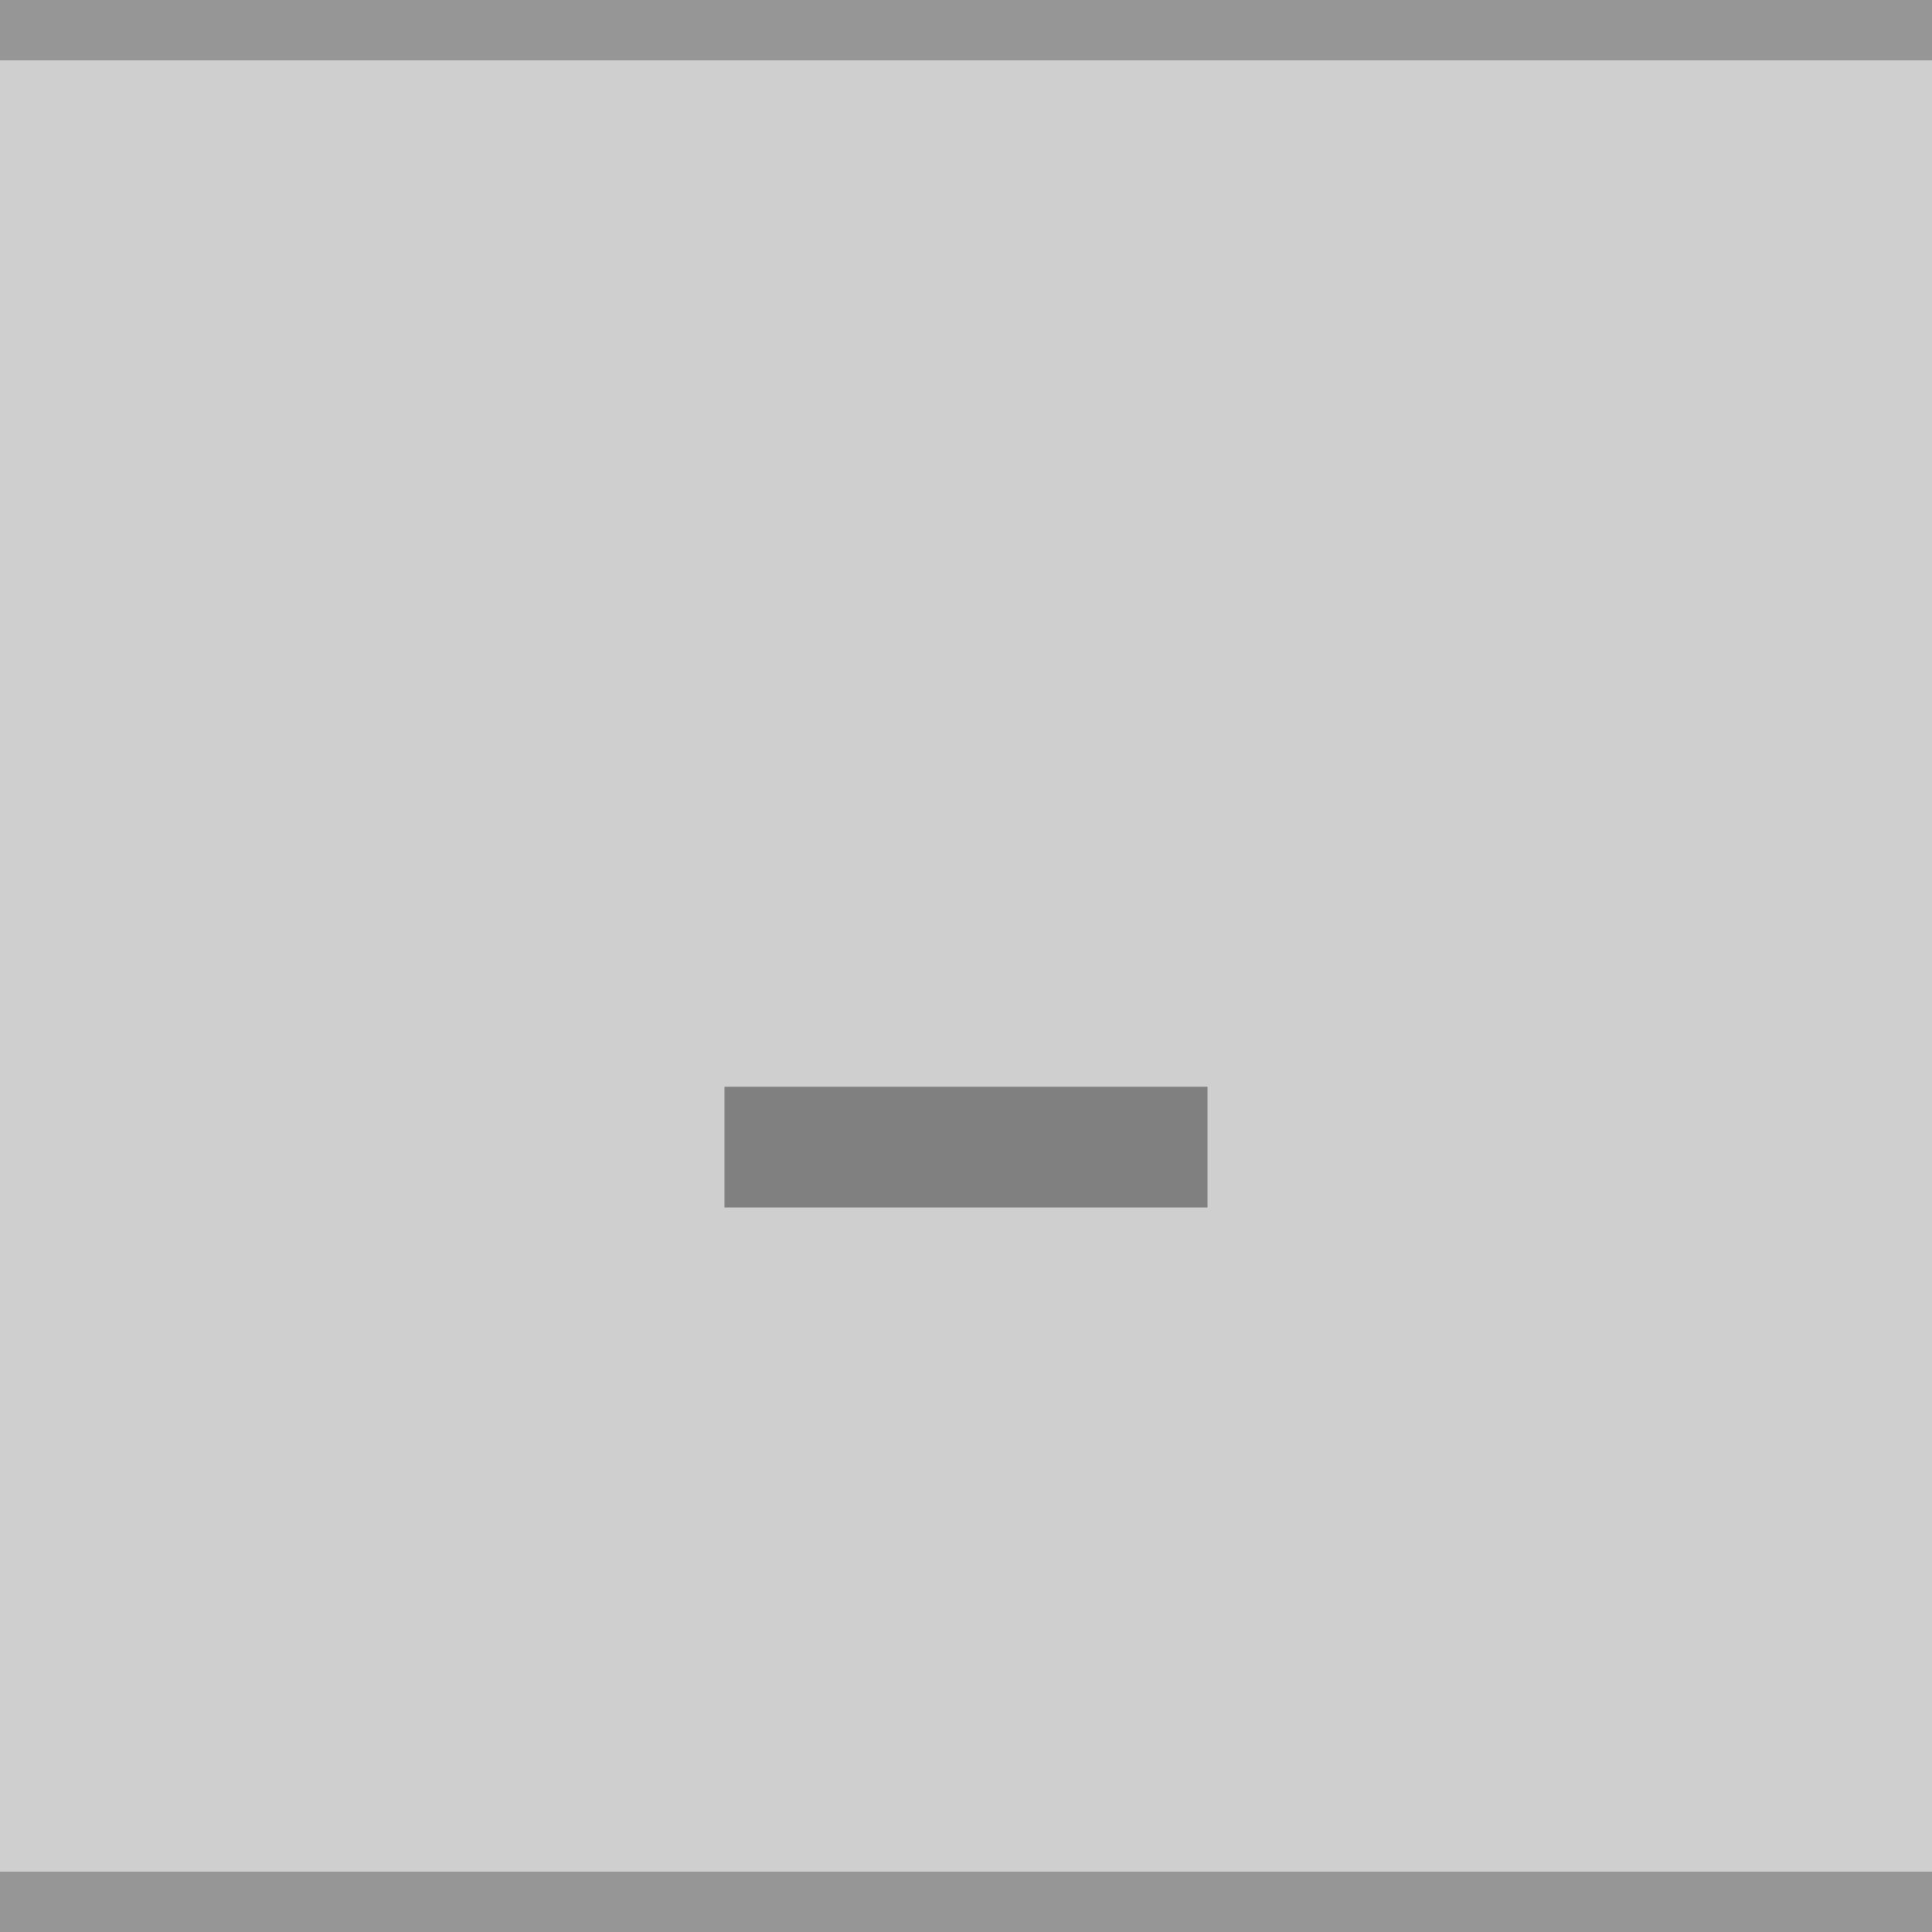
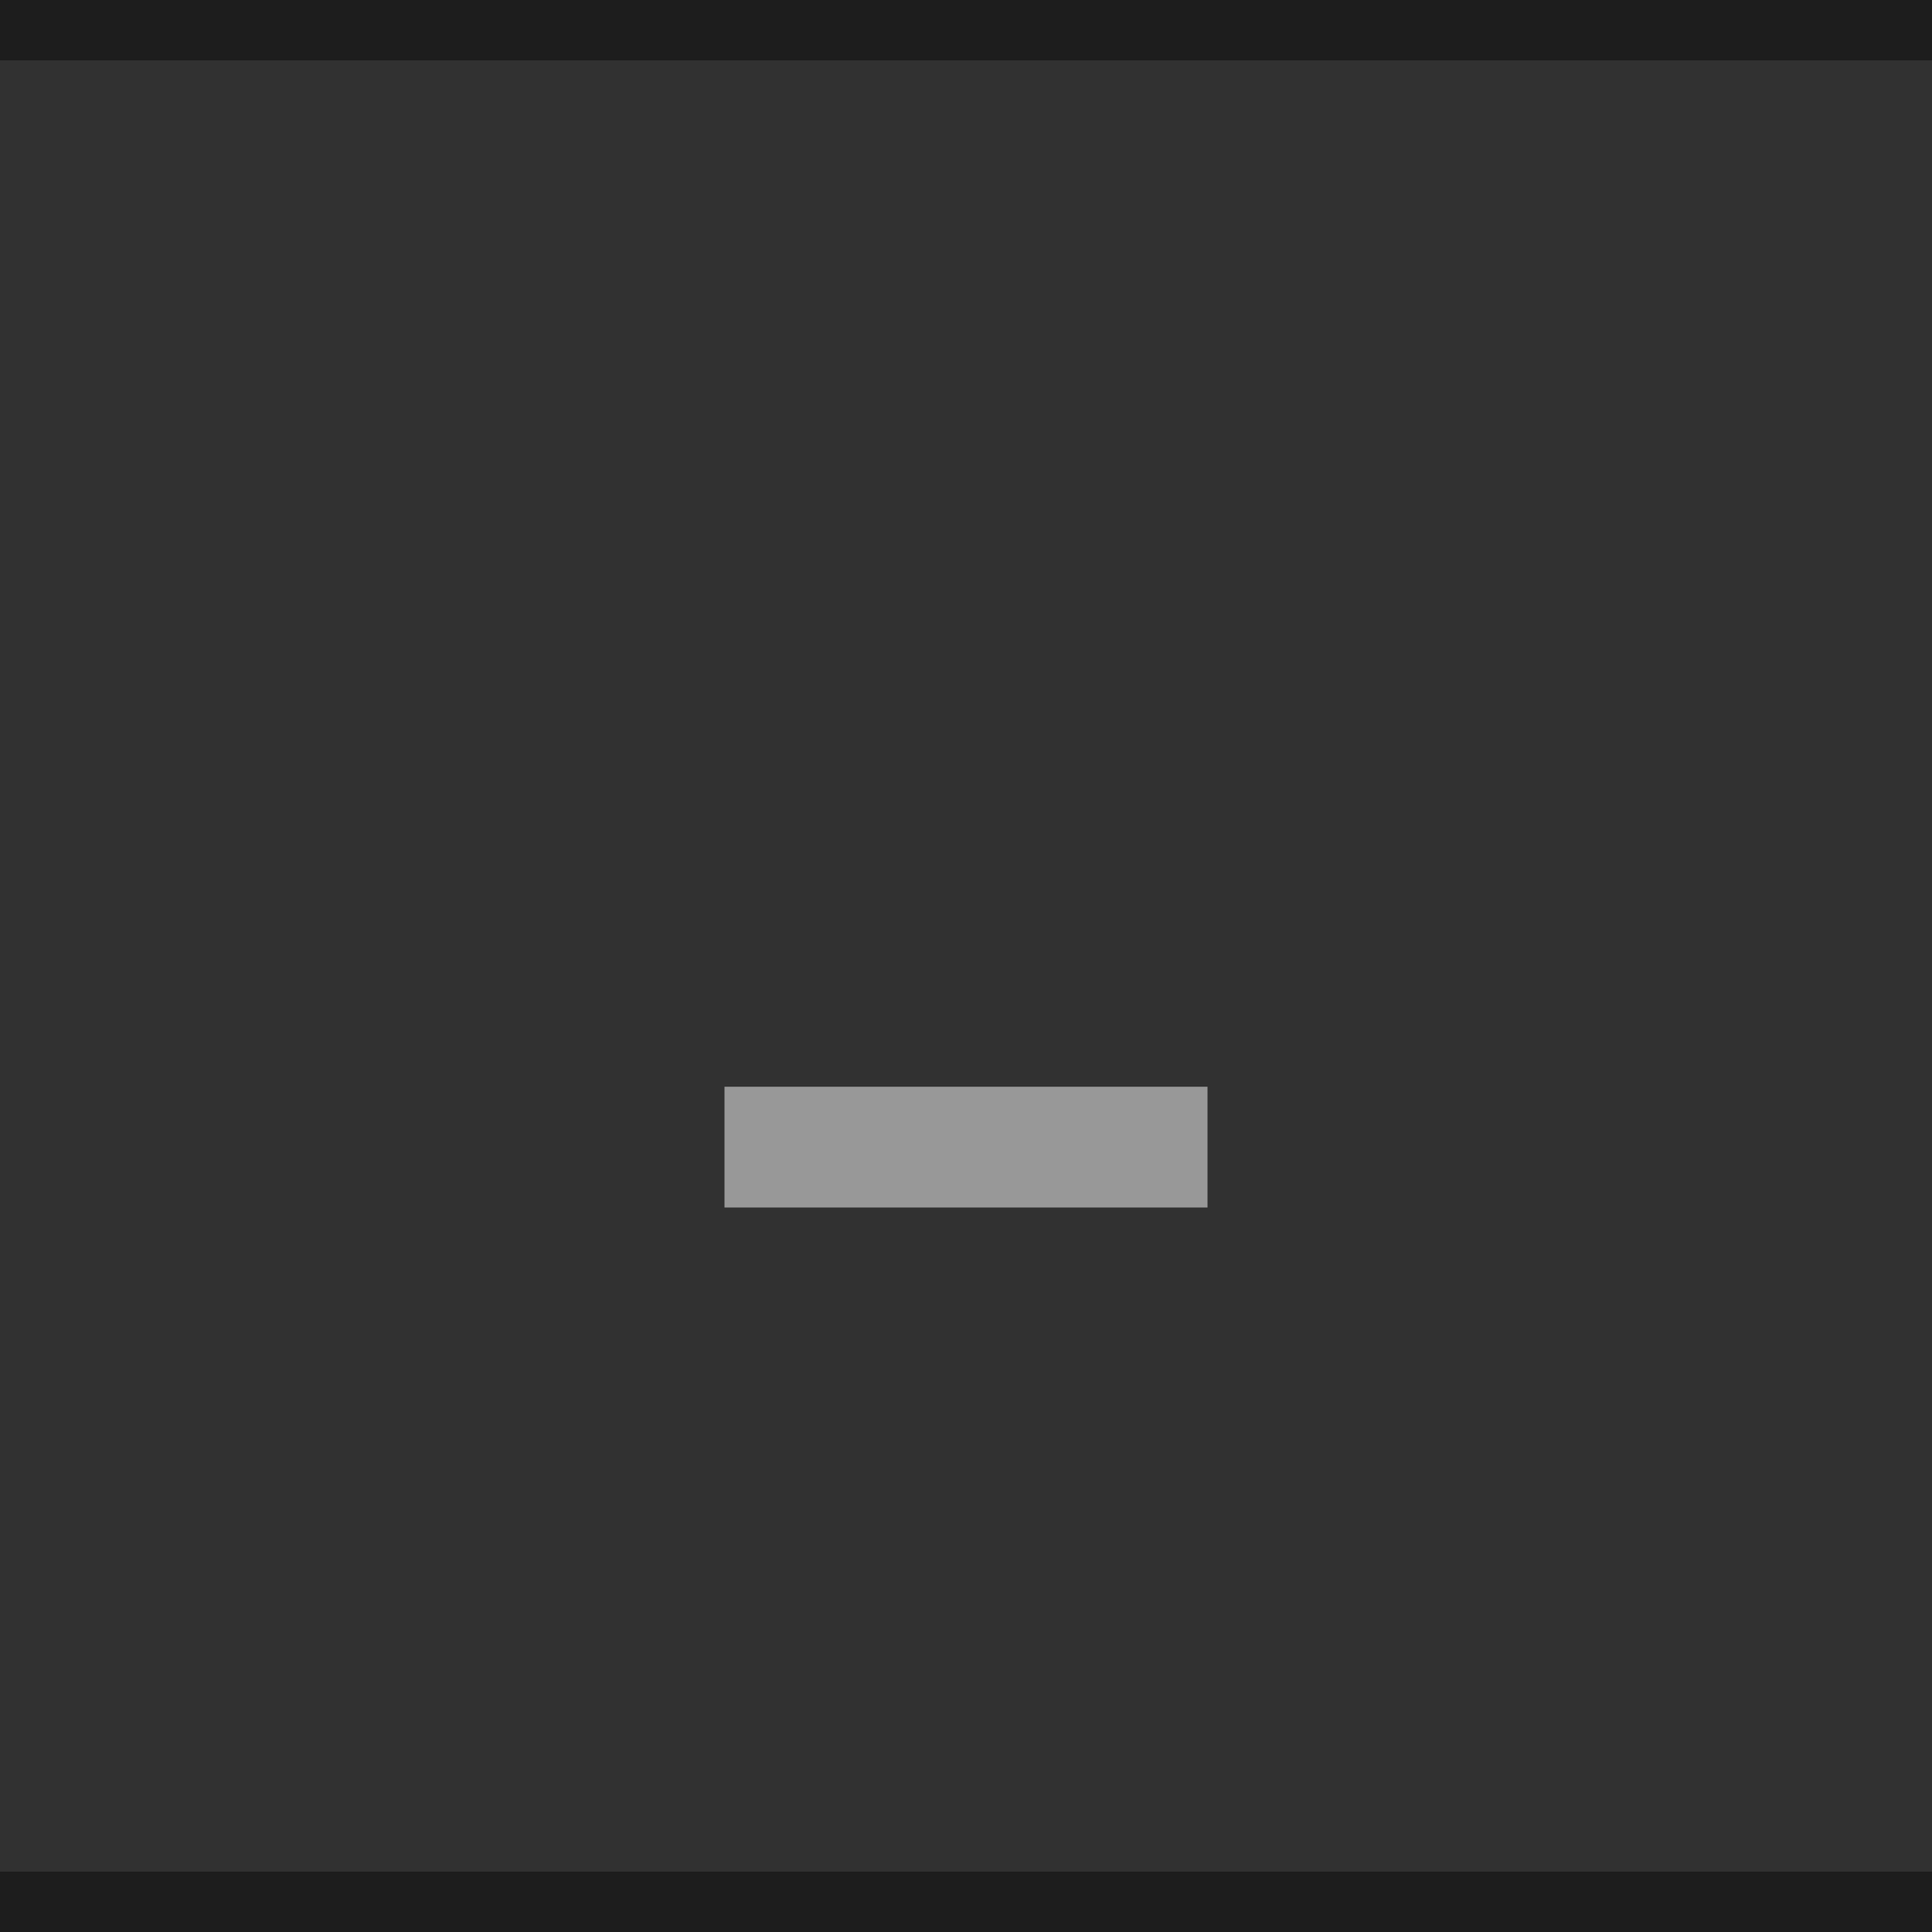
- <svg xmlns="http://www.w3.org/2000/svg" id="svg12" version="1.1" viewBox="0 0 32 32" height="32" width="32">
+ <svg xmlns="http://www.w3.org/2000/svg" width="32" height="32" viewBox="0 0 32 32" version="1.1" id="svg12">
  <defs id="defs16" />
-   <rect style="fill:#cfcfcf;fill-opacity:1" id="rect2" fill="#E0E0E0" height="32" width="32" />
-   <rect style="fill:#969696;fill-opacity:1" id="rect4" fill-opacity="0.4" fill="#FFFFFF" height="1" width="32" />
-   <g style="opacity:0.38" id="g10" opacity="0.6" fill="#000000">
-     <circle id="circle6" opacity="0" r="12" cy="16" cx="16" />
-     <path id="path8" d="m12 18h8v2h-8z" />
+   <rect width="32" height="32" fill="#E0E0E0" id="rect2" style="fill:#313131;fill-opacity:1" />
+   <rect width="32" height="1" fill="#FFFFFF" fill-opacity="0.4" id="rect4" style="fill:#1d1d1d;fill-opacity:1" />
+   <g style="opacity:0.5;fill:#ffffff;fill-opacity:1" fill="#000000" opacity="0.6" id="g10">
+     <circle style="fill:#ffffff;fill-opacity:1" cx="16" cy="16" r="12" opacity="0" id="circle6" />
+     <path style="fill:#ffffff;fill-opacity:1" d="m12 18h8v2h-8z" id="path8" />
  </g>
-   <rect y="31" x="0" width="32" height="1" fill="#FFFFFF" fill-opacity="0.4" id="rect112" style="fill:#969696;fill-opacity:1" />
+   <rect style="fill:#1d1d1d;fill-opacity:1" id="rect112" fill-opacity="0.4" fill="#FFFFFF" height="1" width="32" x="0" y="31" />
</svg>
